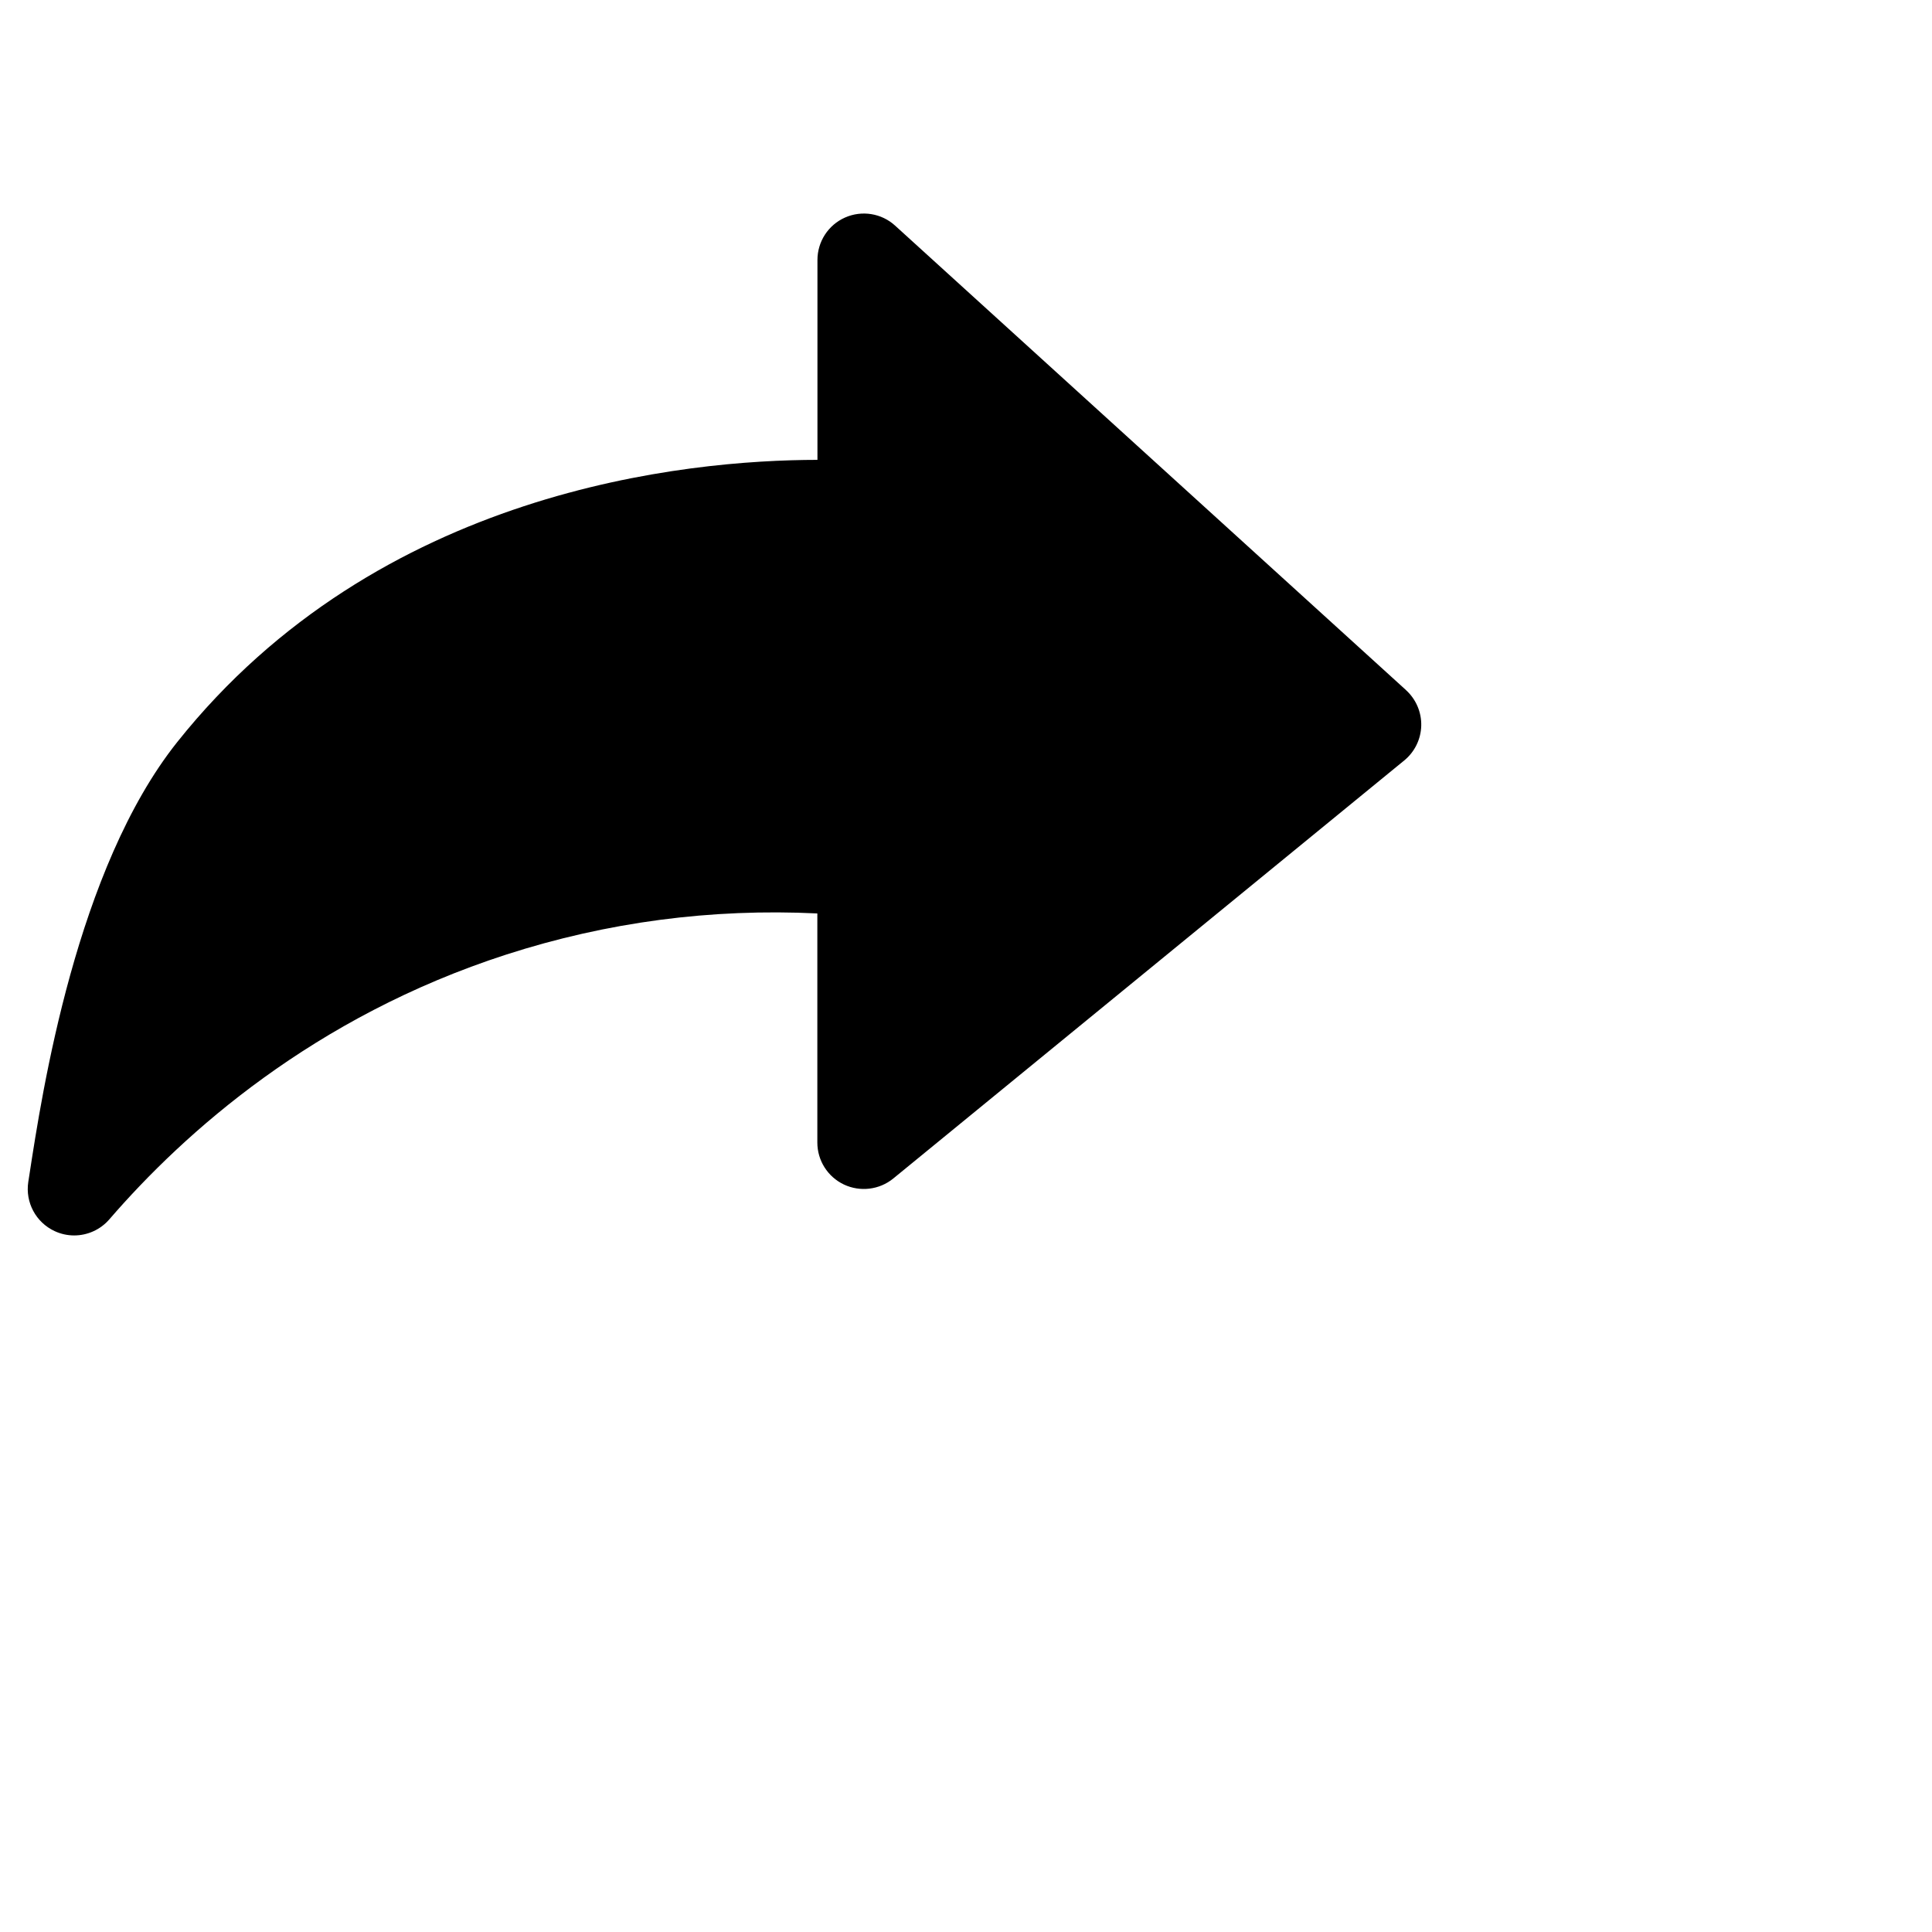
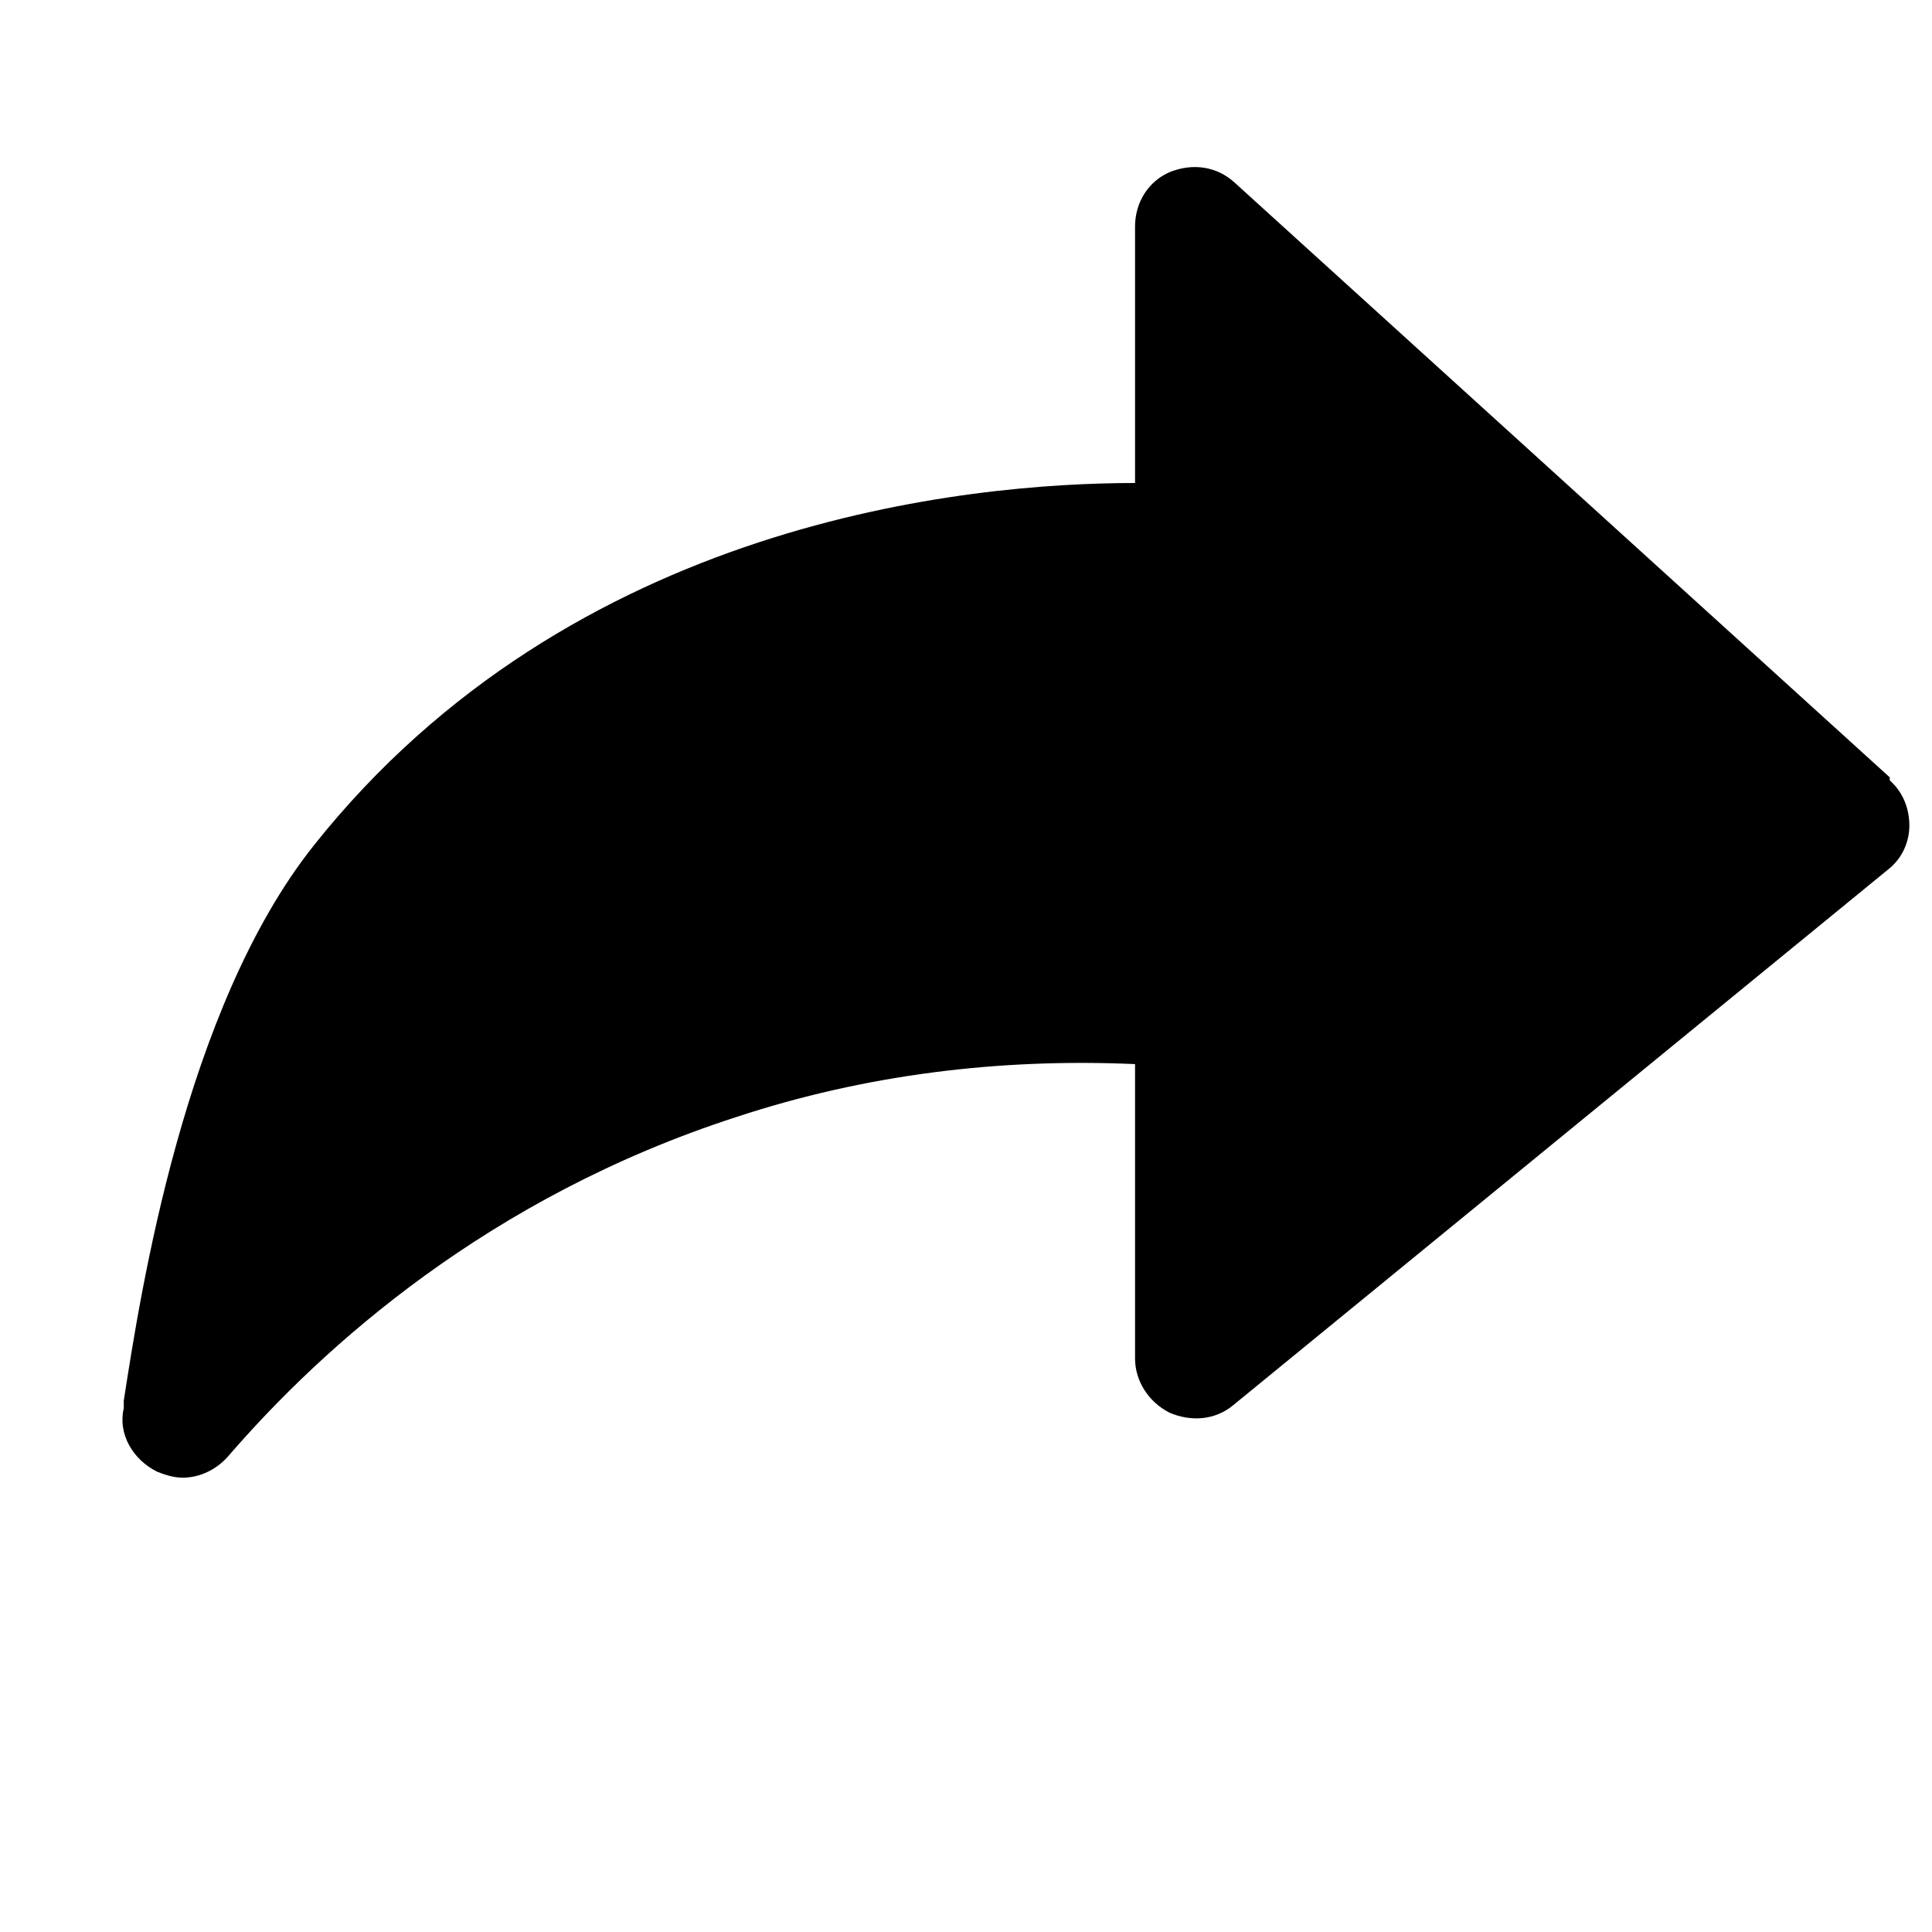
- <svg xmlns="http://www.w3.org/2000/svg" width="128px" height="128px" version="1.1" viewBox="0 0 128 128" id="svg1">
-   <path fill="currentColor" d="M 93.156,45.724 59.305,14.95 c -0.9,-0.823 -2.204,-1.031 -3.316,-0.539 -1.116,0.492 -1.831,1.596 -1.831,2.816 v 13.24 c -8.667,0.008 -29.077,1.954 -42.414,18.695 -6.686,8.393 -8.952,23.165 -9.805,28.727 l -0.065,0.415 c -0.208,1.358 0.504,2.685 1.75,3.262 0.415,0.192 0.854,0.285 1.289,0.285 0.873,0 1.731,-0.373 2.331,-1.066 C 12.19,75.059 20.776,67.365 33.556,63.238 40.211,61.091 47.122,60.176 54.151,60.518 v 15.179 c 0,1.189 0.685,2.27 1.762,2.781 1.069,0.504 2.347,0.354 3.27,-0.4 L 93.034,50.382 c 0.692,-0.565 1.104,-1.408 1.127,-2.3 0.023,-0.896 -0.346,-1.754 -1.008,-2.358 z" id="icon" />
+ <svg xmlns="http://www.w3.org/2000/svg" id="svg1" version="1.1" viewBox="0 0 128 128">
+   <path id="icon" fill="currentColor" d="M125.2,51.5L81.8,12.1c-1.2-1.1-2.8-1.3-4.3-.7-1.4.6-2.3,2-2.3,3.6v17c-11.1,0-37.3,2.5-54.4,24-8.6,10.8-11.5,29.7-12.6,36.8v.5c-.4,1.7.6,3.4,2.2,4.2.5.2,1.1.4,1.7.4,1.1,0,2.2-.5,3-1.4,6.3-7.3,17.3-17.2,33.7-22.5,8.5-2.8,17.4-3.9,26.4-3.5v19.5c0,1.5.9,2.9,2.3,3.6,1.4.6,3,.5,4.2-.5l43.4-35.5c.9-.7,1.4-1.8,1.4-2.9,0-1.1-.4-2.2-1.3-3h0Z" />
</svg>
